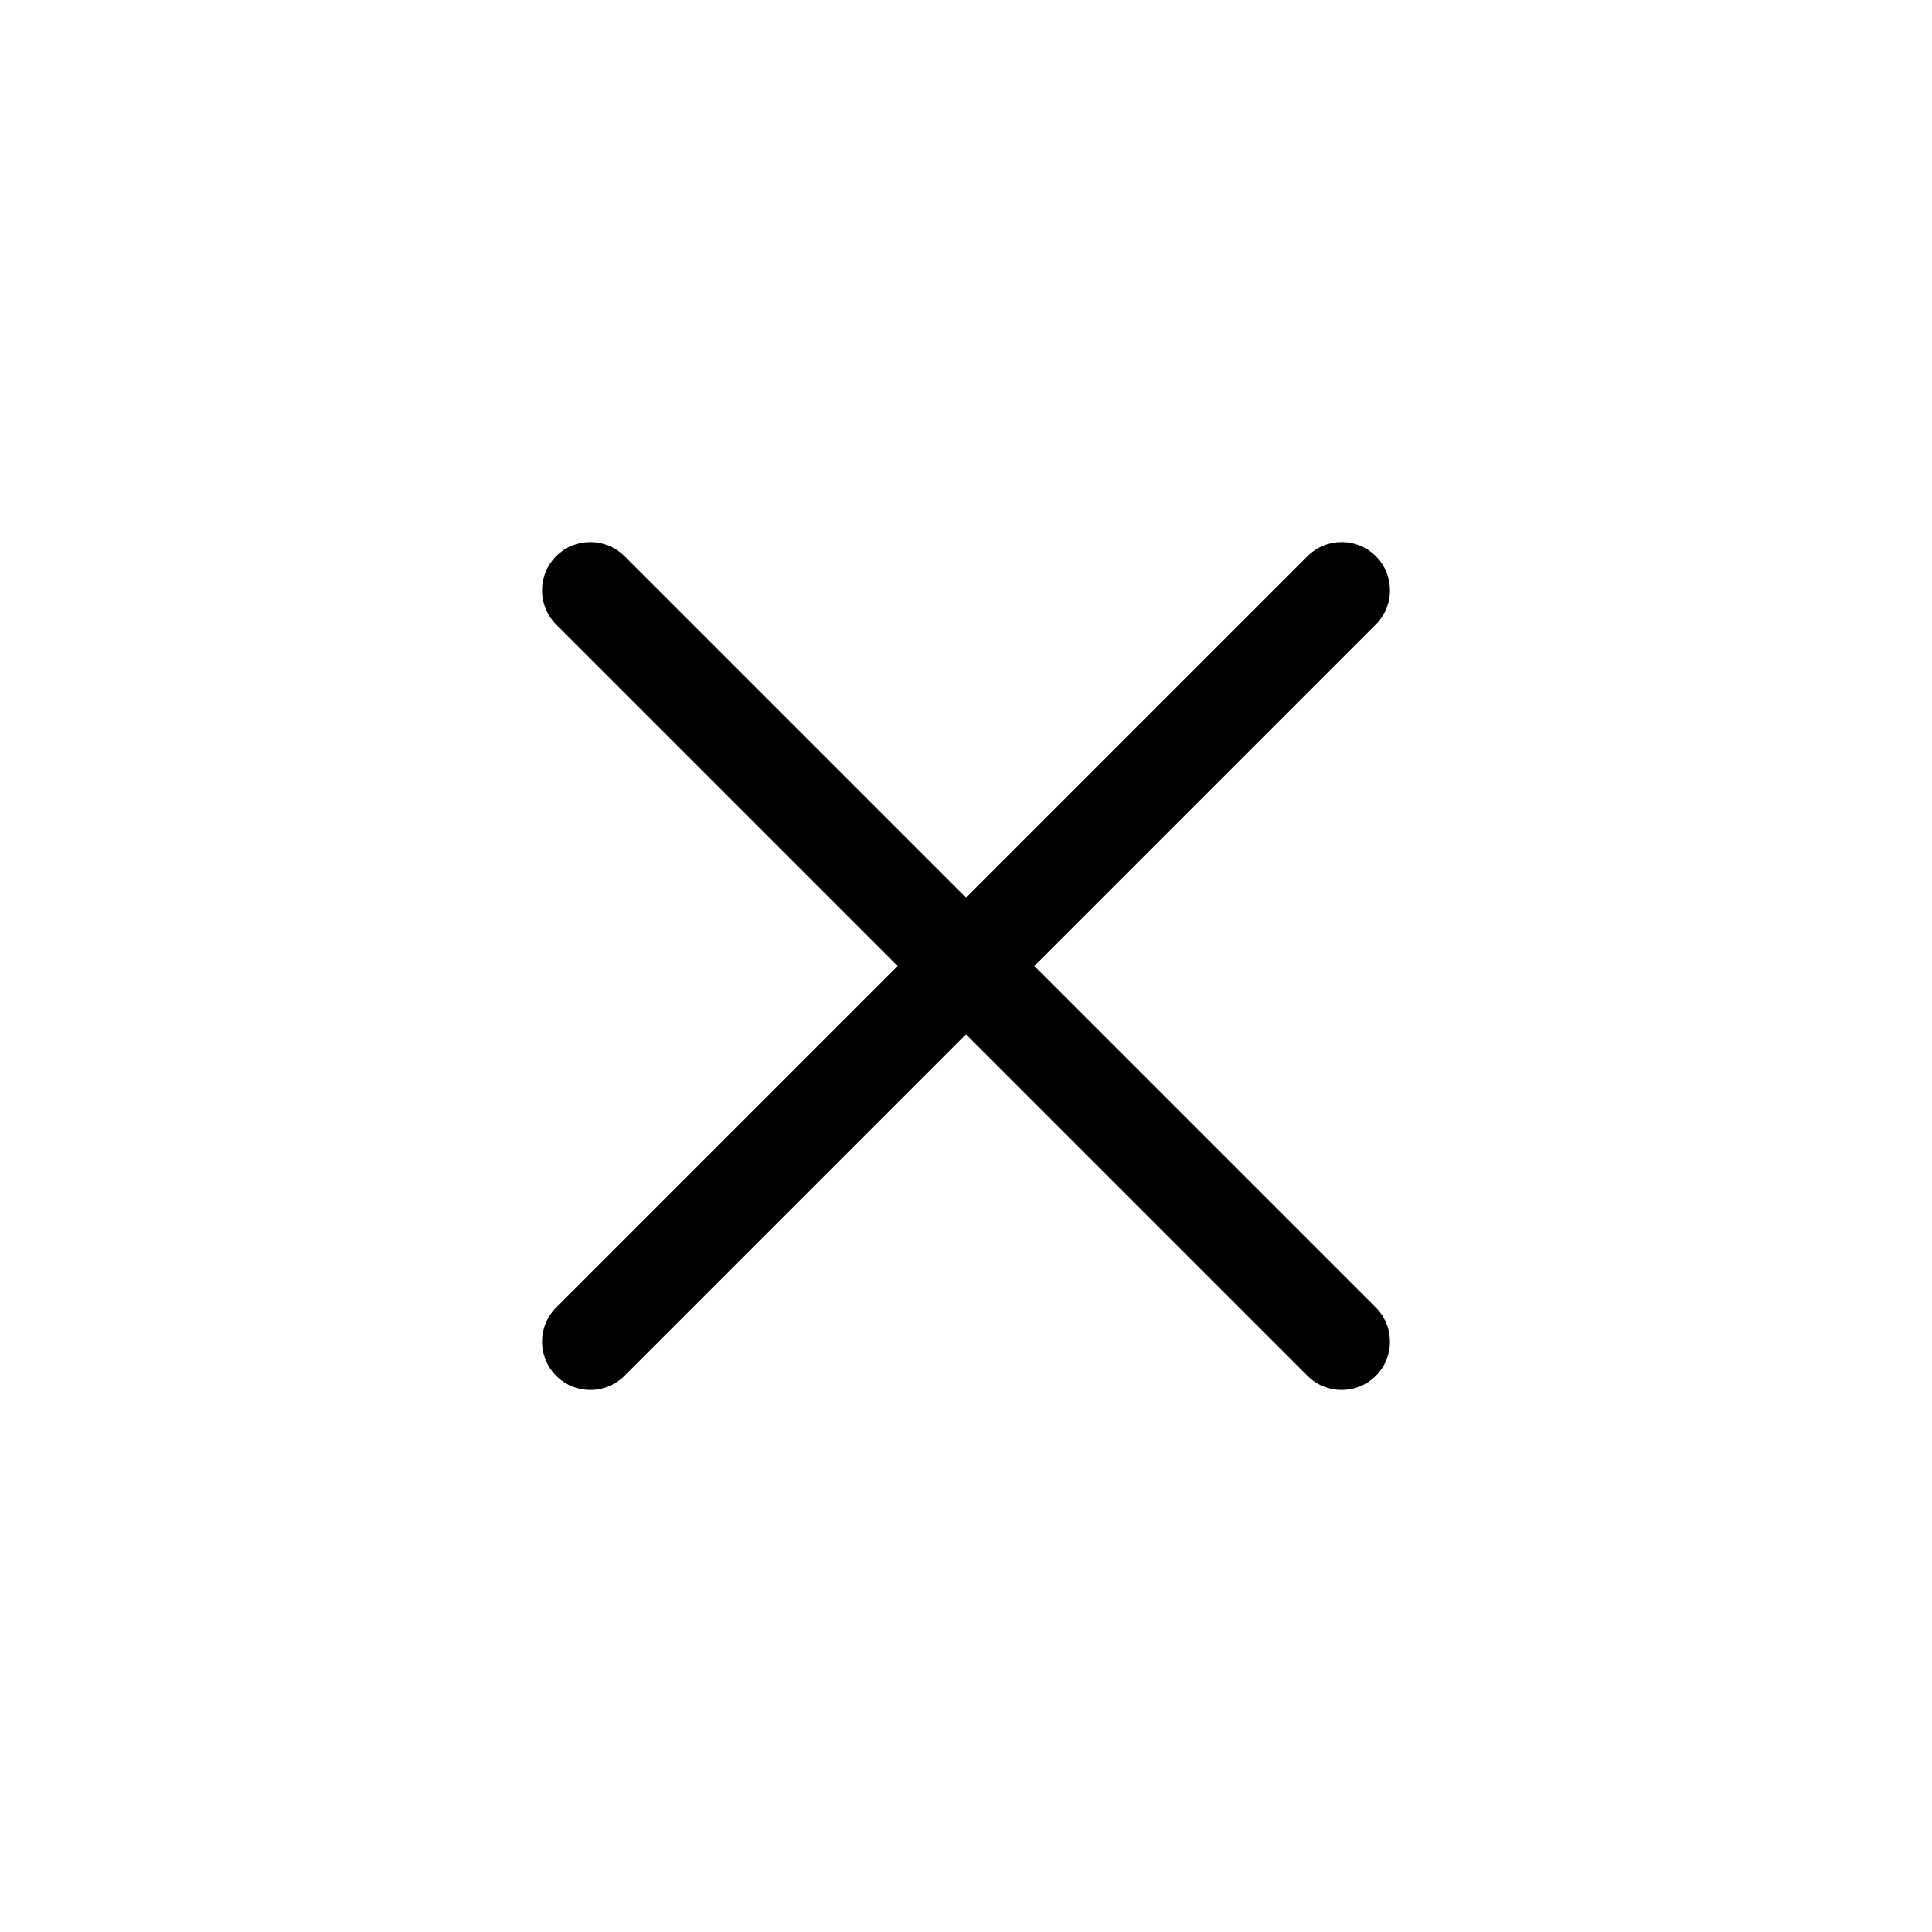
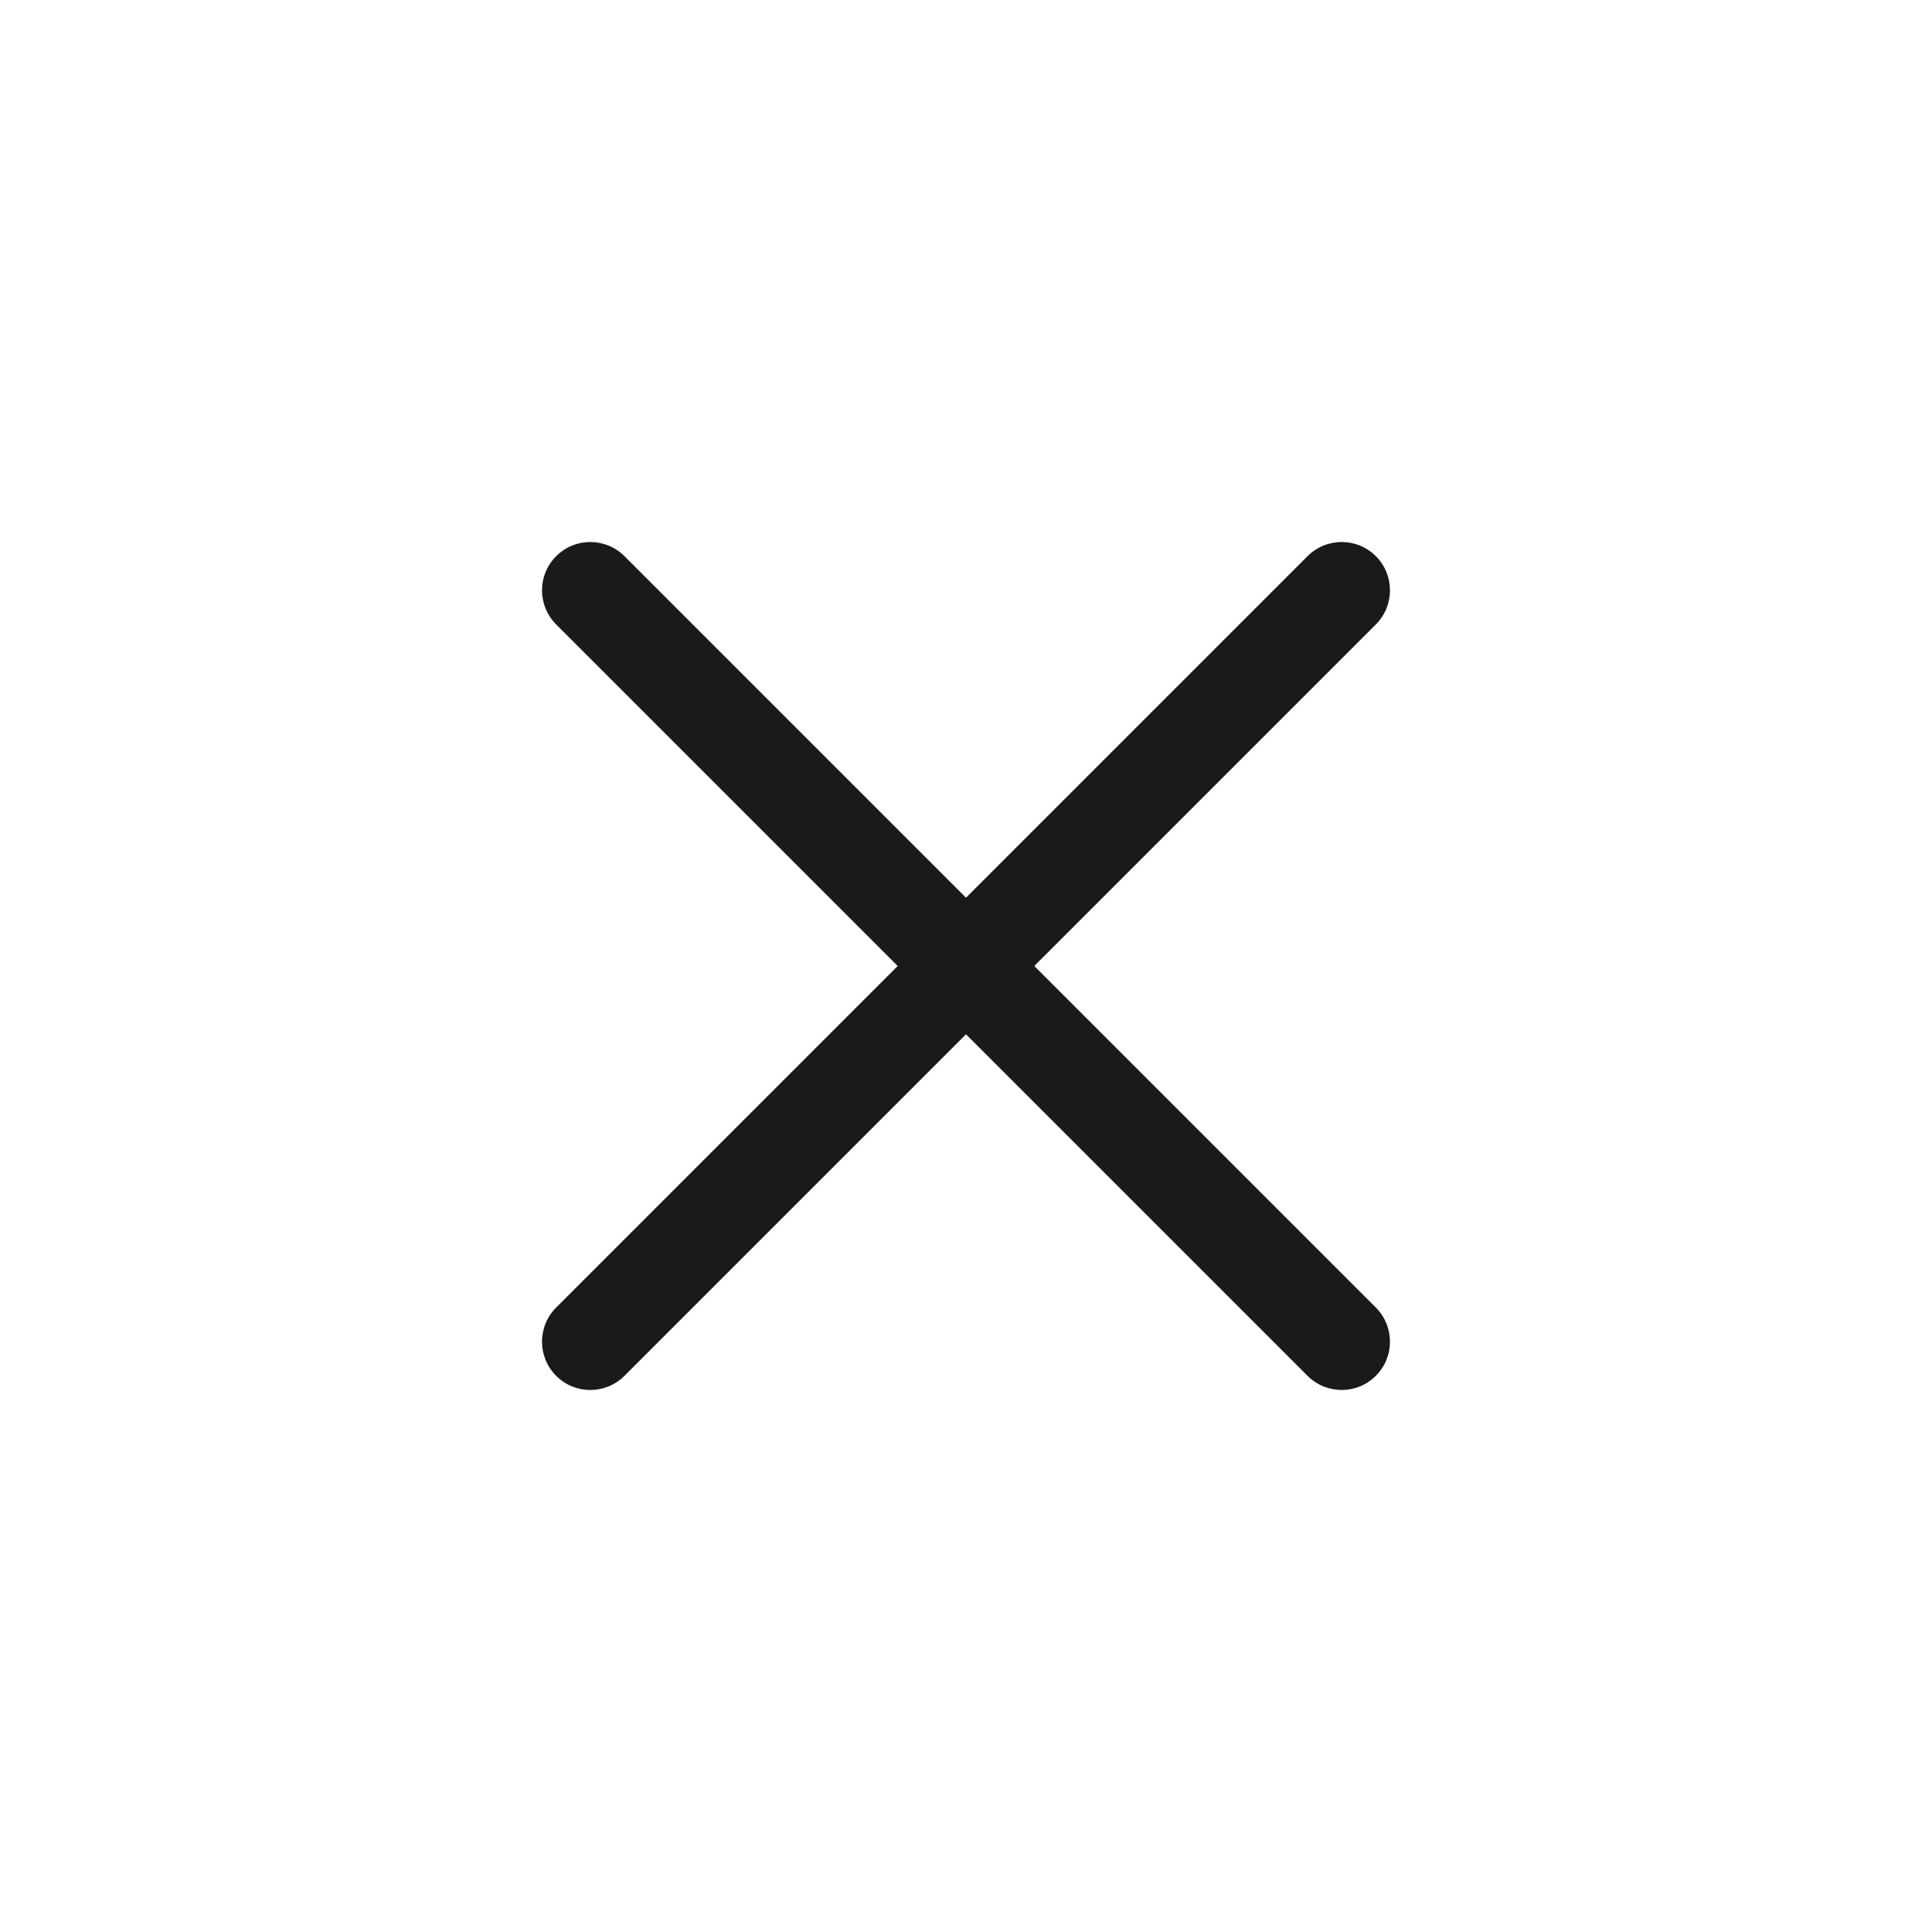
<svg xmlns="http://www.w3.org/2000/svg" width="40" height="40" viewBox="0 0 40 40" fill="none">
-   <path d="M27.071 11.515C27.462 11.124 28.095 11.124 28.485 11.515C28.876 11.905 28.876 12.538 28.485 12.929L21.414 20L28.485 27.071C28.875 27.462 28.876 28.095 28.485 28.485C28.095 28.876 27.462 28.876 27.071 28.485L20 21.414L12.929 28.485C12.538 28.876 11.905 28.876 11.515 28.485C11.124 28.095 11.124 27.462 11.515 27.071L18.586 20L11.515 12.929C11.124 12.538 11.124 11.905 11.515 11.515C11.905 11.124 12.538 11.124 12.929 11.515L20 18.586L27.071 11.515Z" fill="black" />
+   <path d="M27.071 11.515C27.462 11.124 28.095 11.124 28.485 11.515C28.876 11.905 28.876 12.538 28.485 12.929L21.414 20L28.485 27.071C28.875 27.462 28.876 28.095 28.485 28.485C28.095 28.876 27.462 28.876 27.071 28.485L20 21.414L12.929 28.485C12.538 28.876 11.905 28.876 11.515 28.485C11.124 28.095 11.124 27.462 11.515 27.071L18.586 20L11.515 12.929C11.124 12.538 11.124 11.905 11.515 11.515C11.905 11.124 12.538 11.124 12.929 11.515L20 18.586L27.071 11.515Z" fill="#191A1A" />
</svg>
